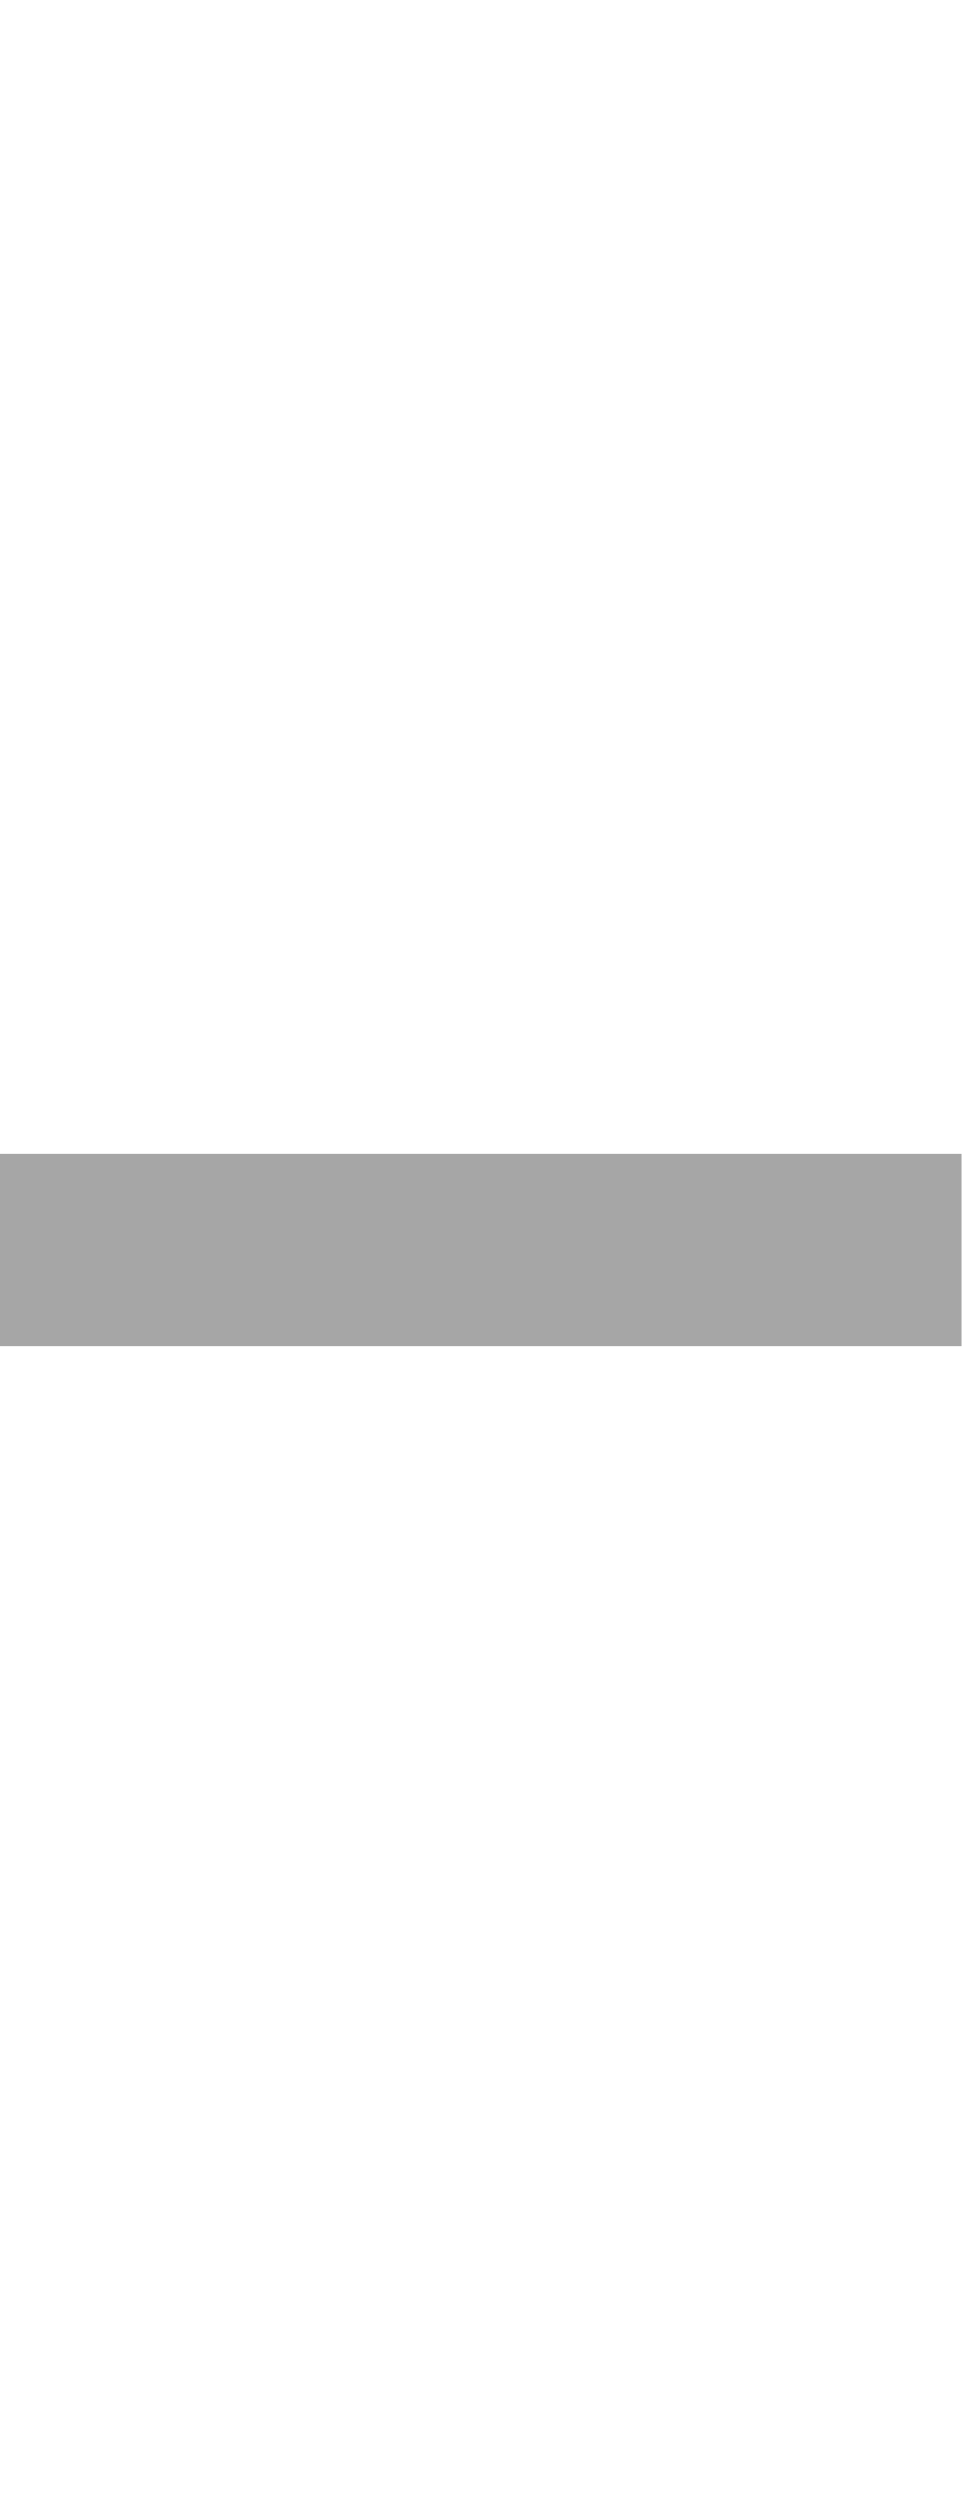
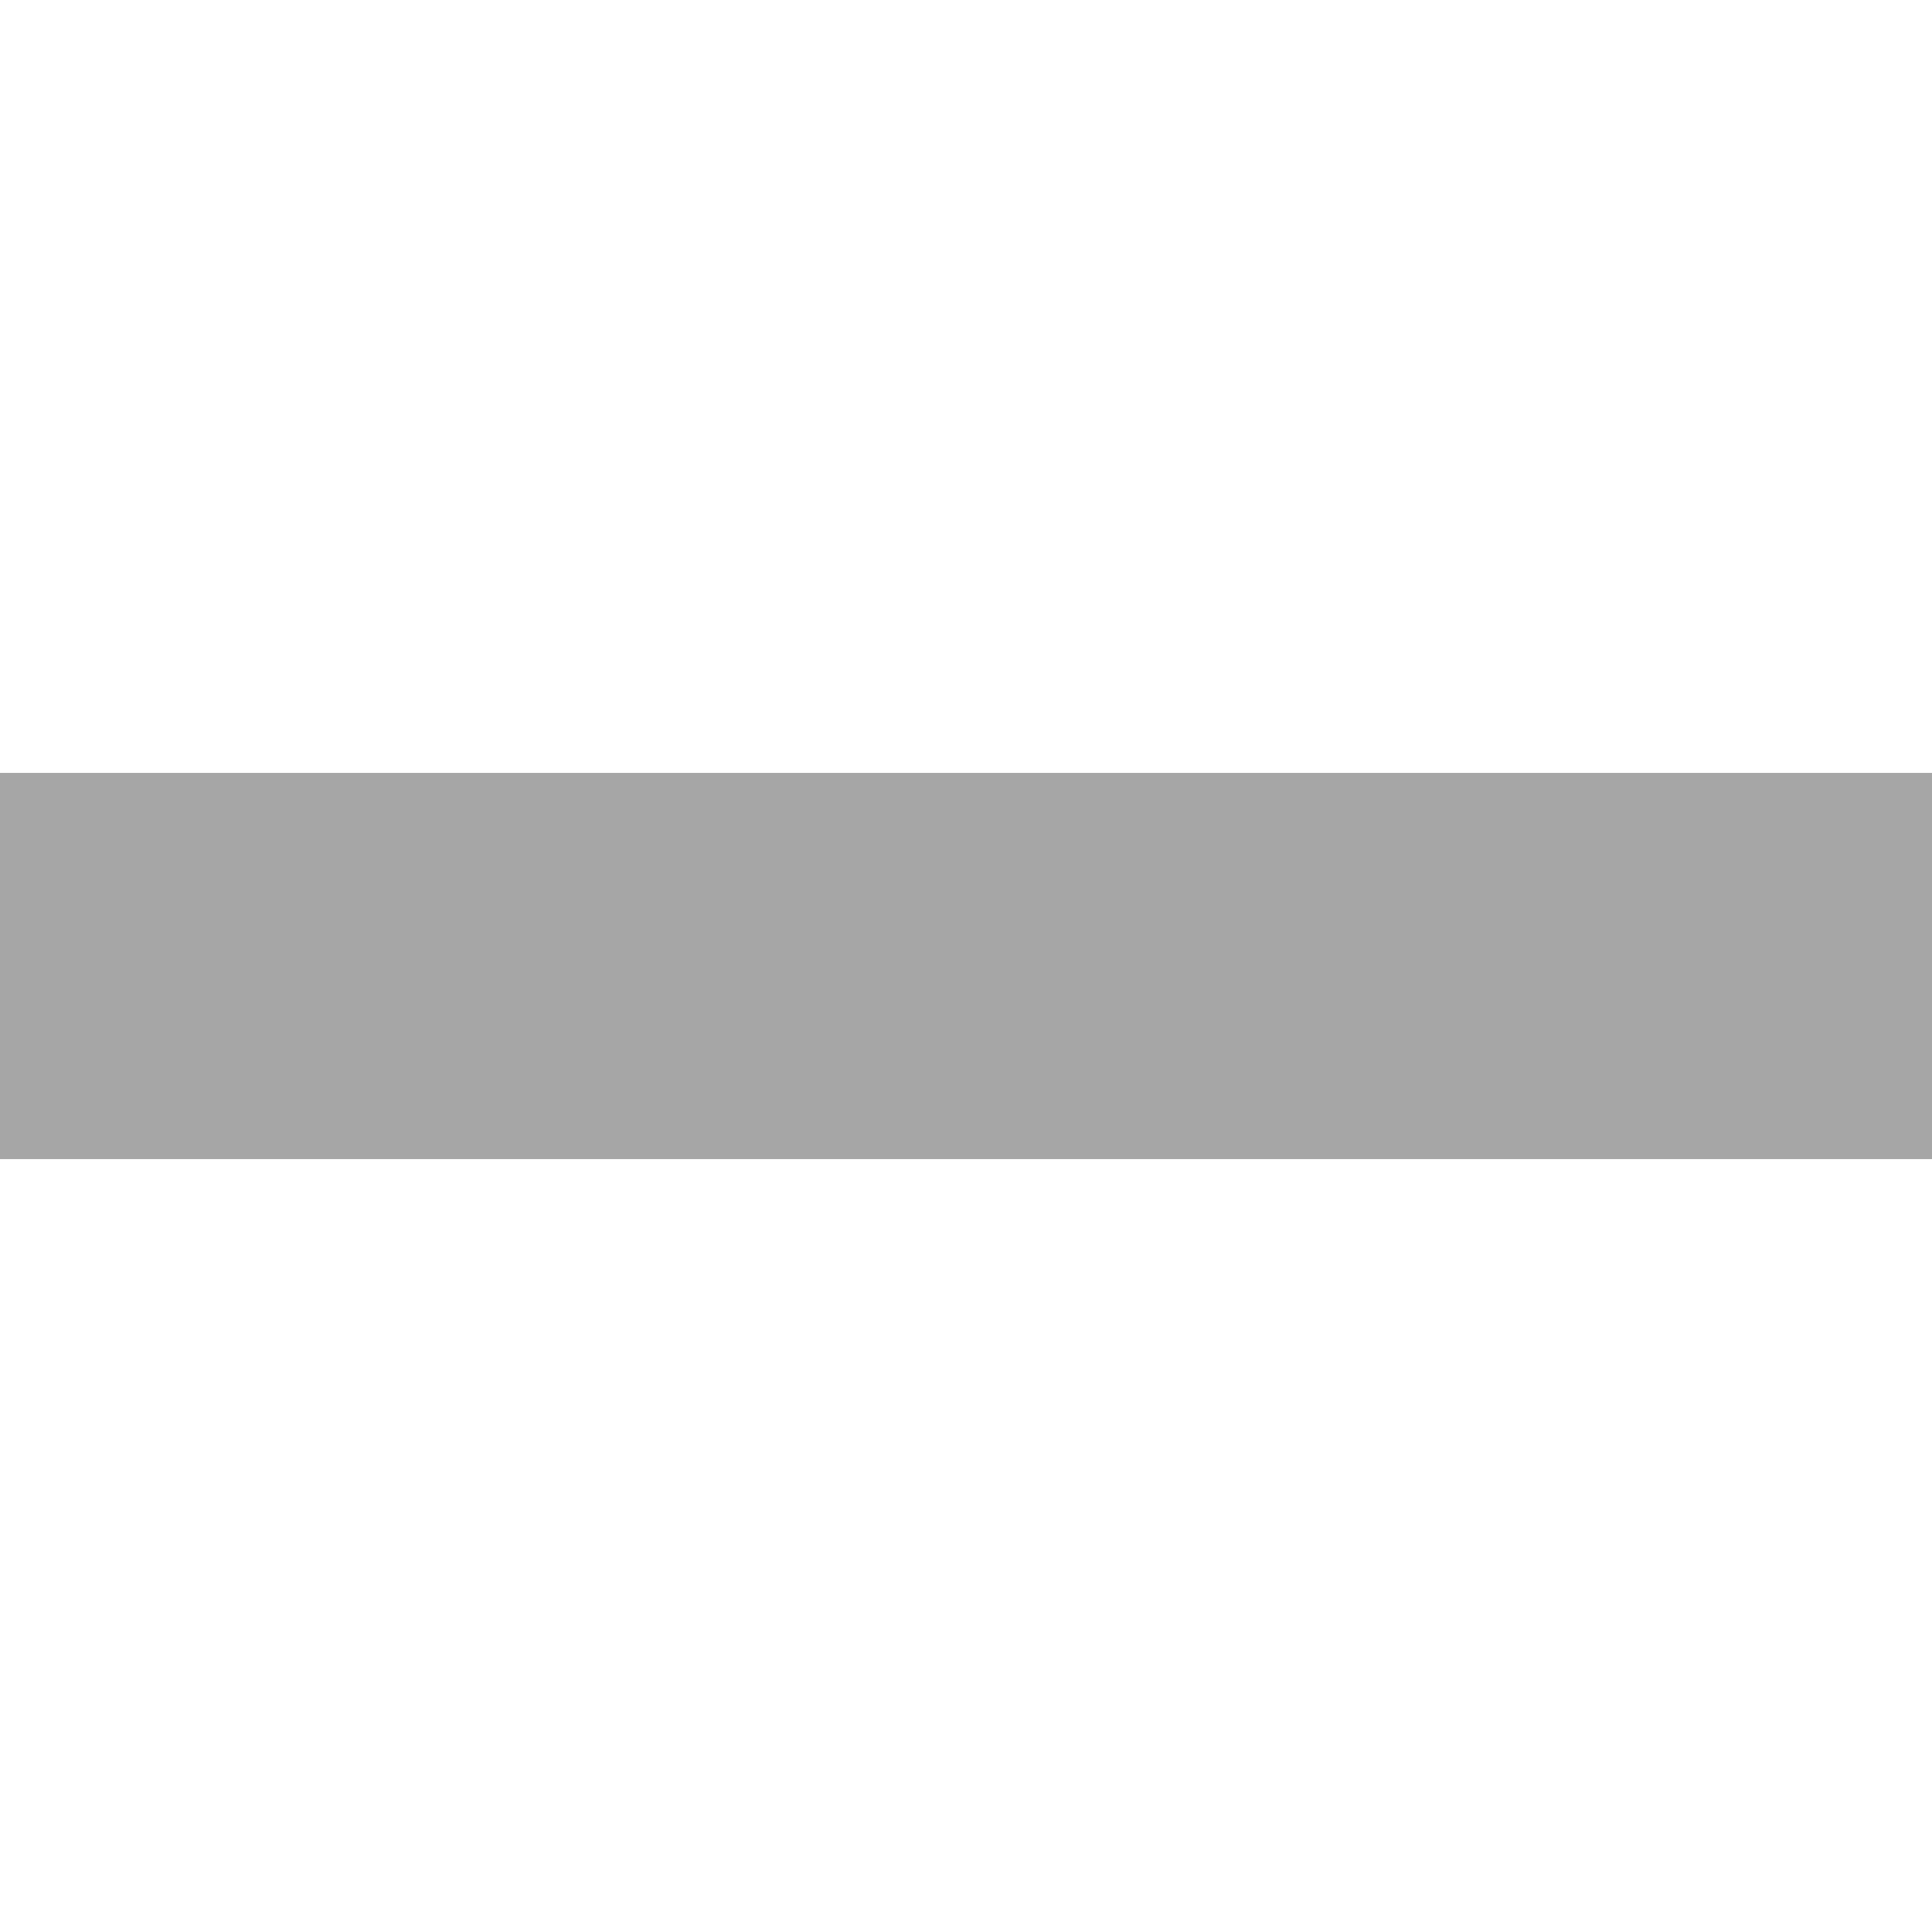
- <svg xmlns="http://www.w3.org/2000/svg" width="5" height="13" id="svg11300" version="1.0" style="display:inline;enable-background:new">
+ <svg xmlns="http://www.w3.org/2000/svg" width="5" height="5" id="svg11300" version="1.0" style="display:inline;enable-background:new">
  <defs id="defs3" />
-   <g style="display:inline" id="layer1" transform="translate(0,-287)">
-     <rect y="293" x="0" height="1" width="5" id="rect4145" style="opacity:0.35;fill:#000000;fill-opacity:1;stroke:none" />
+   <g style="display:inline" id="layer1" transform="translate(0,-295)">
+     <rect y="297" x="0" height="1" width="5" id="rect4145" style="opacity:0.35;fill:#000000;fill-opacity:1;stroke:none" />
  </g>
</svg>
